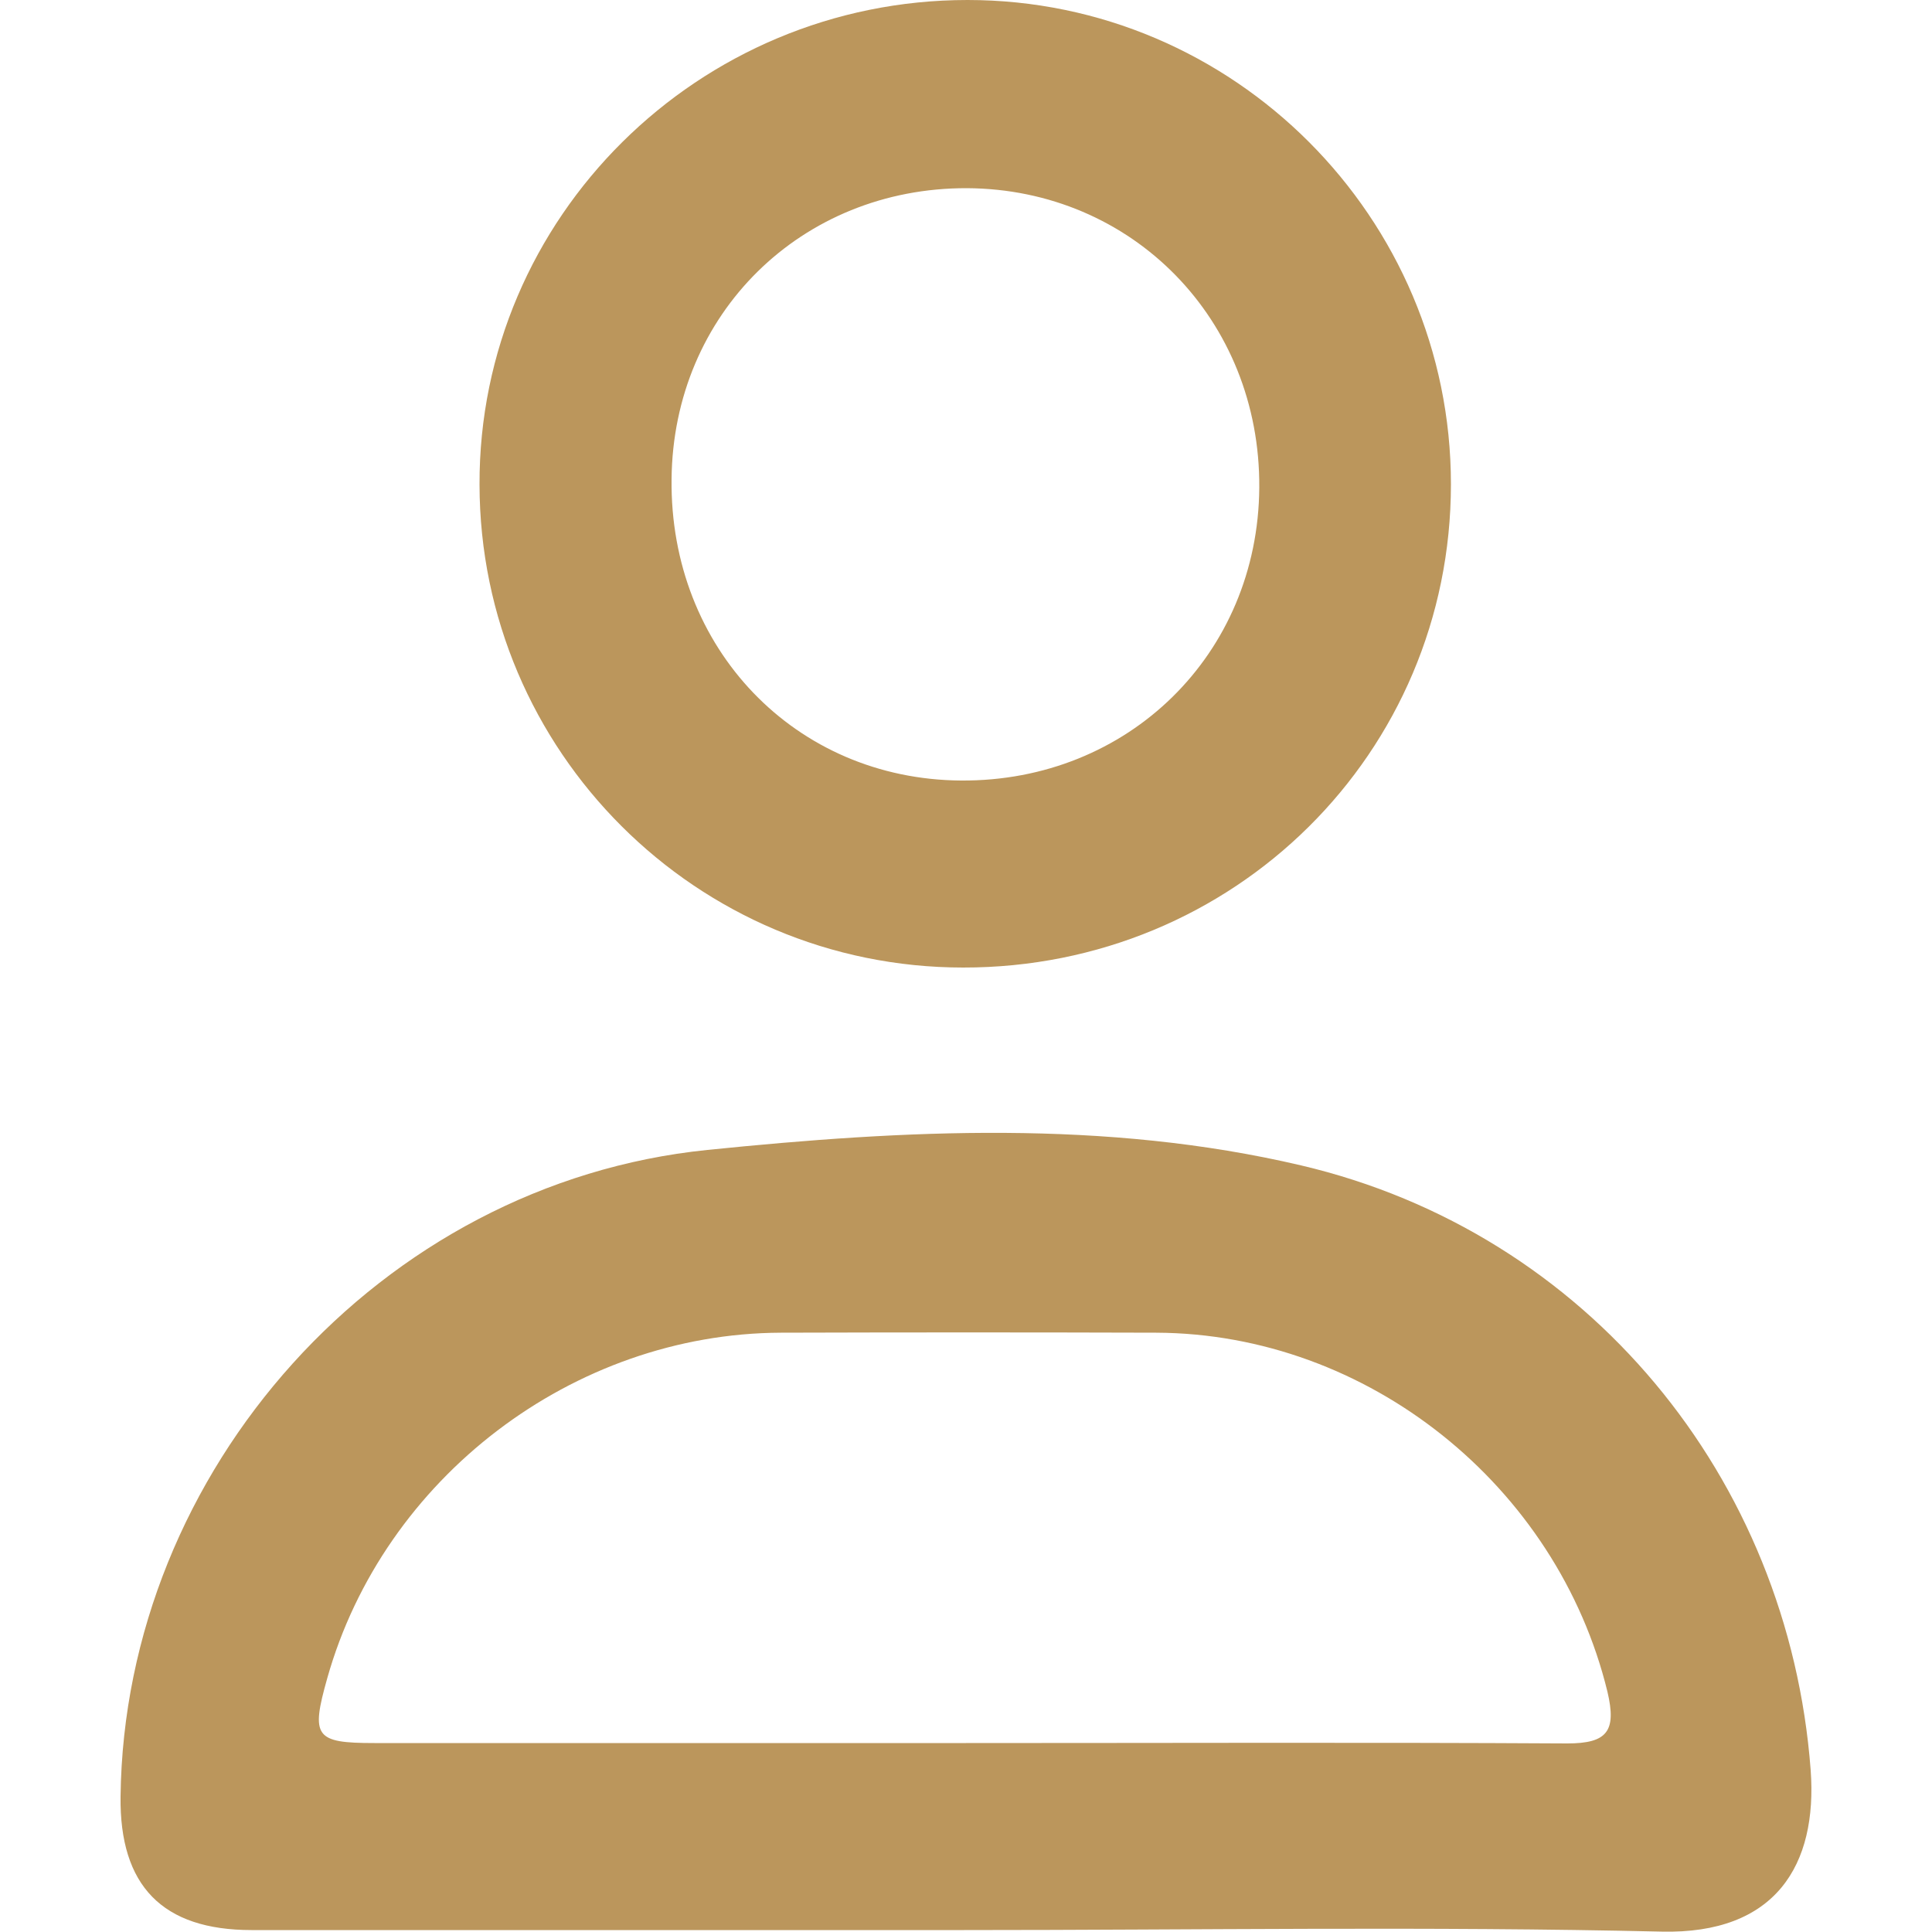
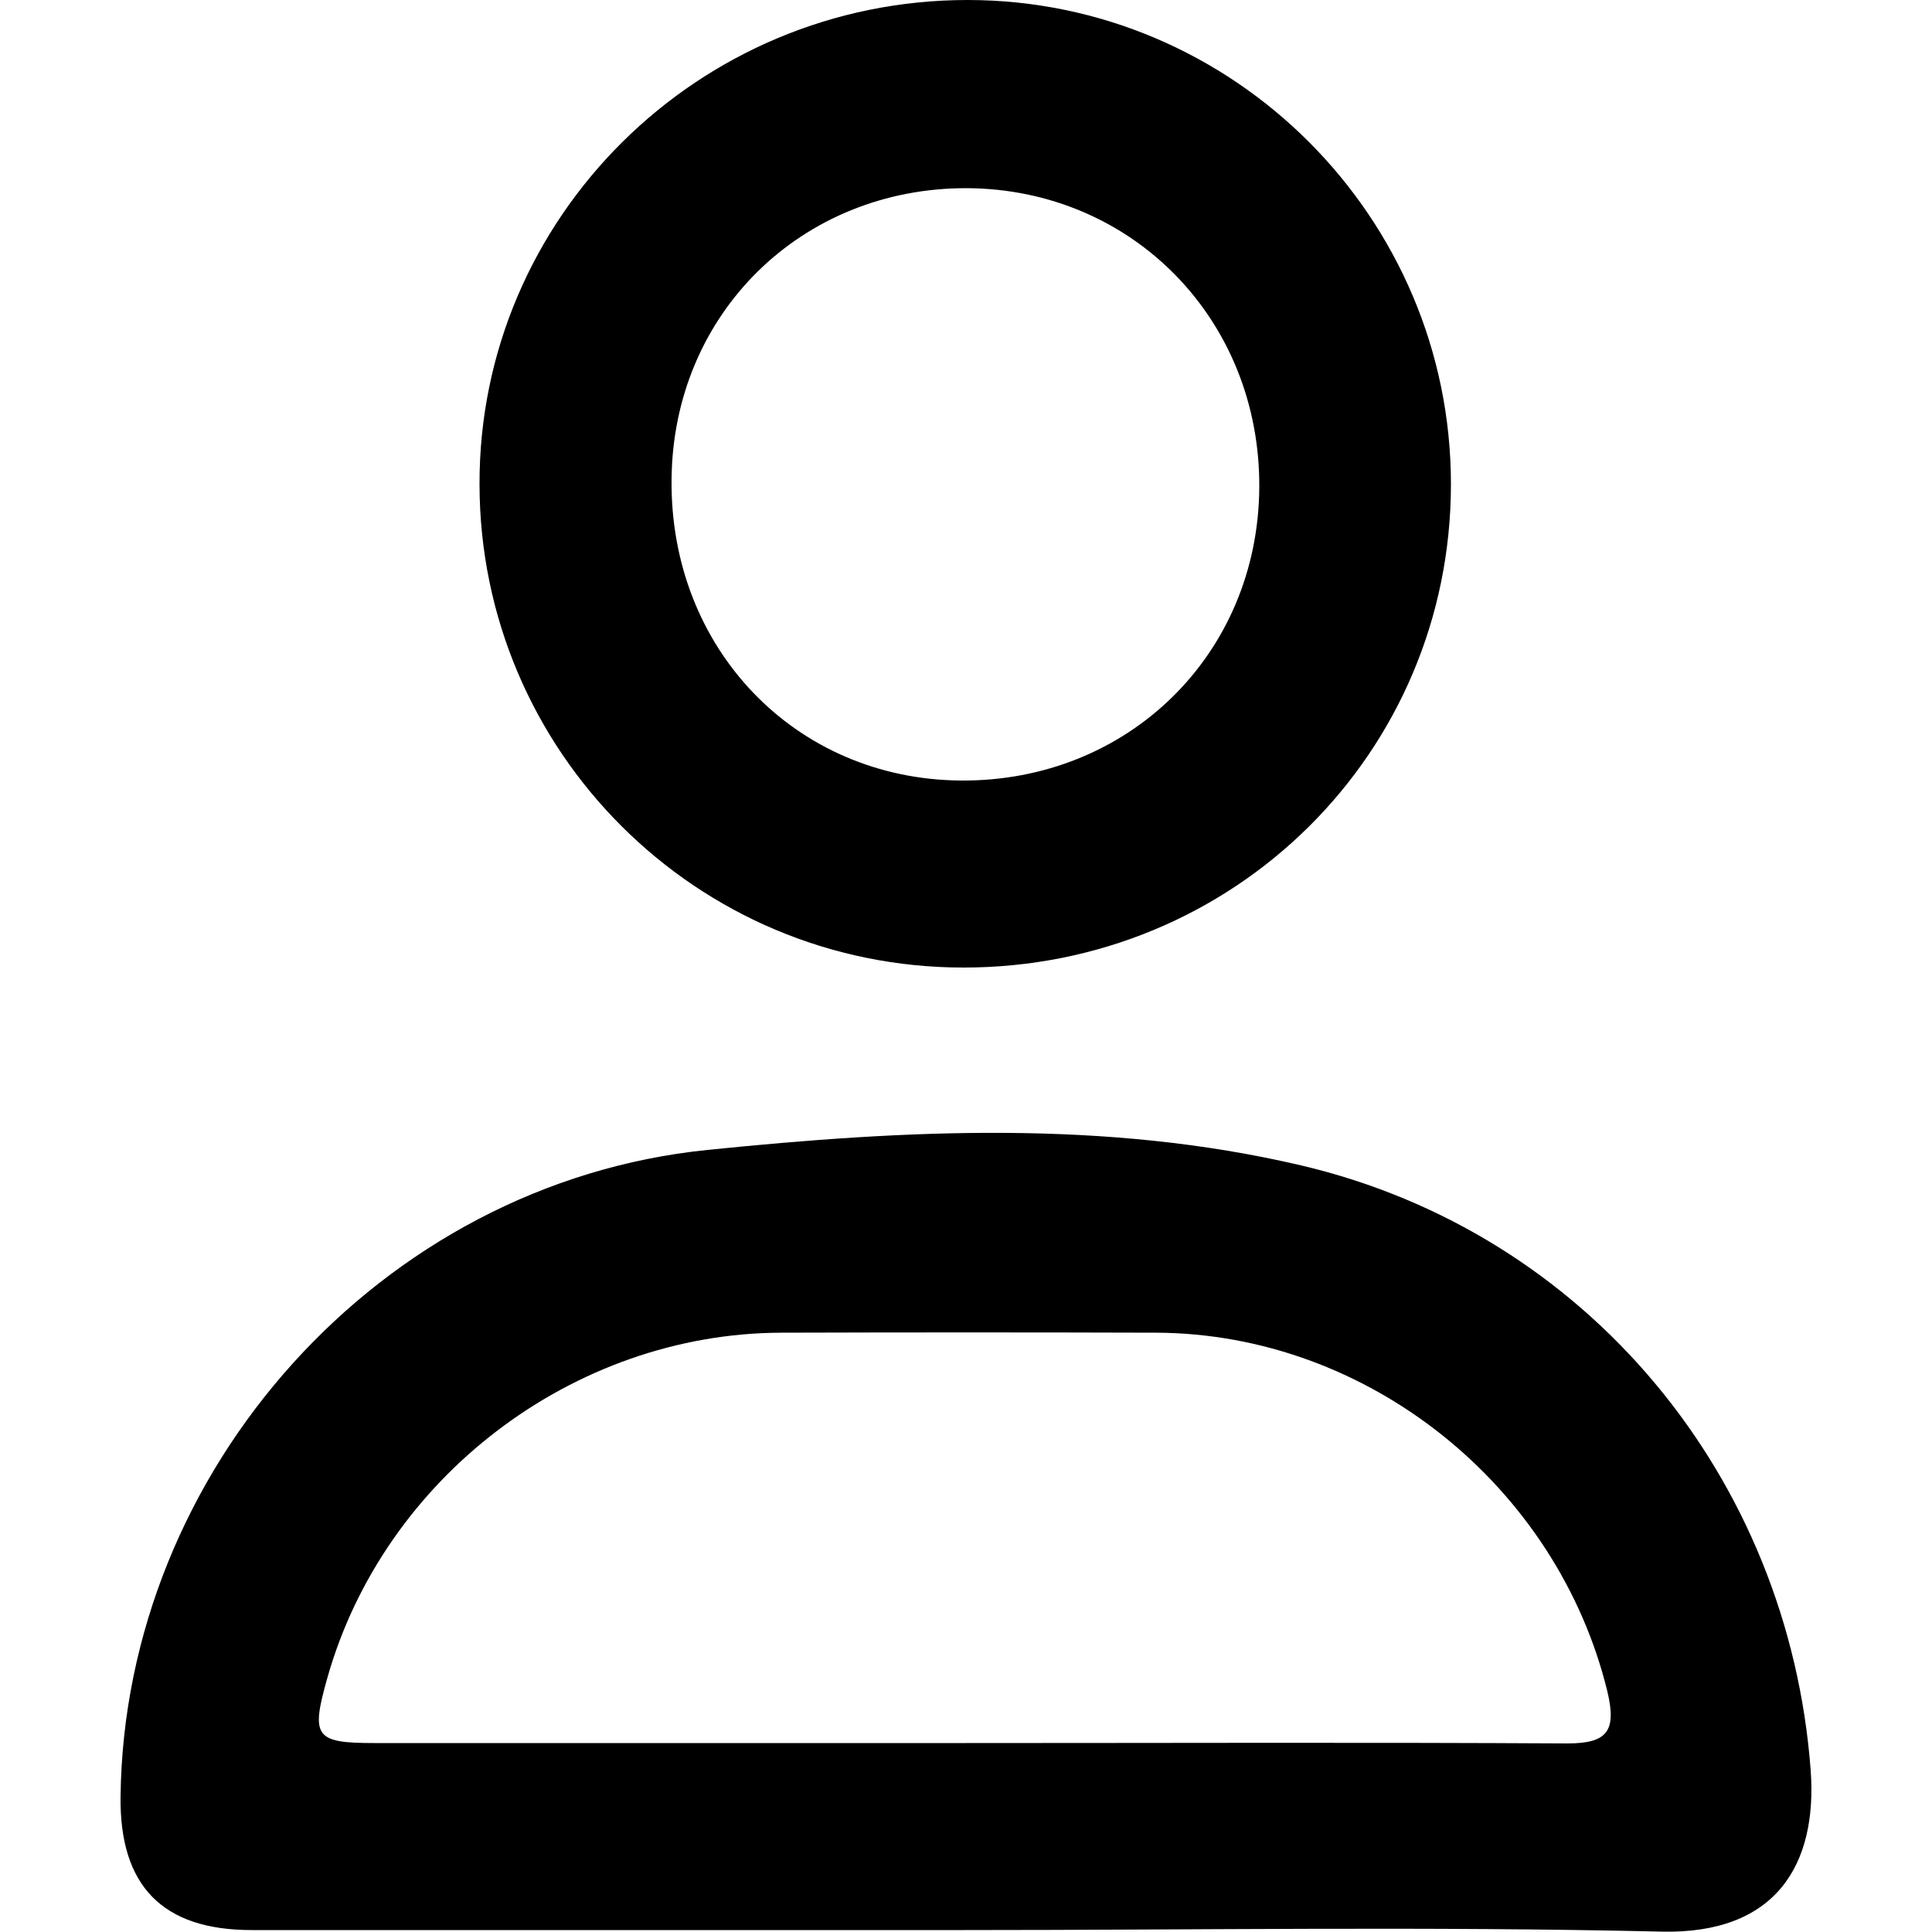
<svg xmlns="http://www.w3.org/2000/svg" id="Capa_2" data-name="Capa 2" viewBox="0 0 50 50">
  <defs>
    <style>
      .cls-1 {
        fill: #bb965c;
        stroke-width: 0px;
      }
    </style>
  </defs>
-   <path class="cls-1" d="m24.94,49.95c-6.14,0-12.28,0-18.43,0-2.31,0-3.42-1.15-3.39-3.46.1-8.43,6.72-15.87,15.19-16.73,5.11-.52,10.29-.79,15.36.4,7.41,1.74,12.62,8.08,13.19,15.65.18,2.46-.91,4.25-3.86,4.18-6.02-.14-12.03-.04-18.05-.04m.05-4.84c5.19,0,10.38-.02,15.56.01,1.04,0,1.28-.32,1.04-1.34-1.3-5.33-6.2-9.27-11.68-9.29-3.24-.01-6.48-.01-9.71,0-5.38.02-10.28,3.76-11.74,8.94-.43,1.52-.32,1.68,1.22,1.68,5.1,0,10.21,0,15.32,0" />
-   <path class="cls-1" d="m24.93,25.04c-6.91,0-12.51-5.6-12.52-12.5C12.39,5.63,18.07,0,25.04,0c6.89,0,12.51,5.63,12.51,12.53,0,6.96-5.61,12.52-12.63,12.51m7.67-12.42c.03-4.34-3.28-7.73-7.57-7.75-4.28-.01-7.6,3.25-7.64,7.53-.05,4.38,3.2,7.77,7.49,7.8,4.33.03,7.69-3.27,7.72-7.58" />
+   <path className="cls-1" d="m24.94,49.95c-6.14,0-12.28,0-18.43,0-2.31,0-3.42-1.15-3.39-3.46.1-8.43,6.72-15.87,15.19-16.73,5.11-.52,10.29-.79,15.36.4,7.41,1.74,12.62,8.08,13.19,15.65.18,2.46-.91,4.25-3.86,4.18-6.02-.14-12.03-.04-18.05-.04m.05-4.84c5.19,0,10.38-.02,15.56.01,1.04,0,1.28-.32,1.04-1.34-1.3-5.33-6.2-9.27-11.68-9.29-3.24-.01-6.48-.01-9.71,0-5.38.02-10.28,3.76-11.74,8.94-.43,1.52-.32,1.68,1.22,1.68,5.1,0,10.21,0,15.32,0" />
+   <path className="cls-1" d="m24.93,25.04c-6.91,0-12.51-5.6-12.52-12.5C12.39,5.63,18.07,0,25.04,0c6.89,0,12.51,5.63,12.51,12.53,0,6.96-5.61,12.52-12.63,12.51m7.67-12.42c.03-4.34-3.28-7.73-7.57-7.75-4.28-.01-7.6,3.25-7.64,7.53-.05,4.38,3.2,7.77,7.49,7.8,4.33.03,7.69-3.27,7.72-7.58" />
</svg>
